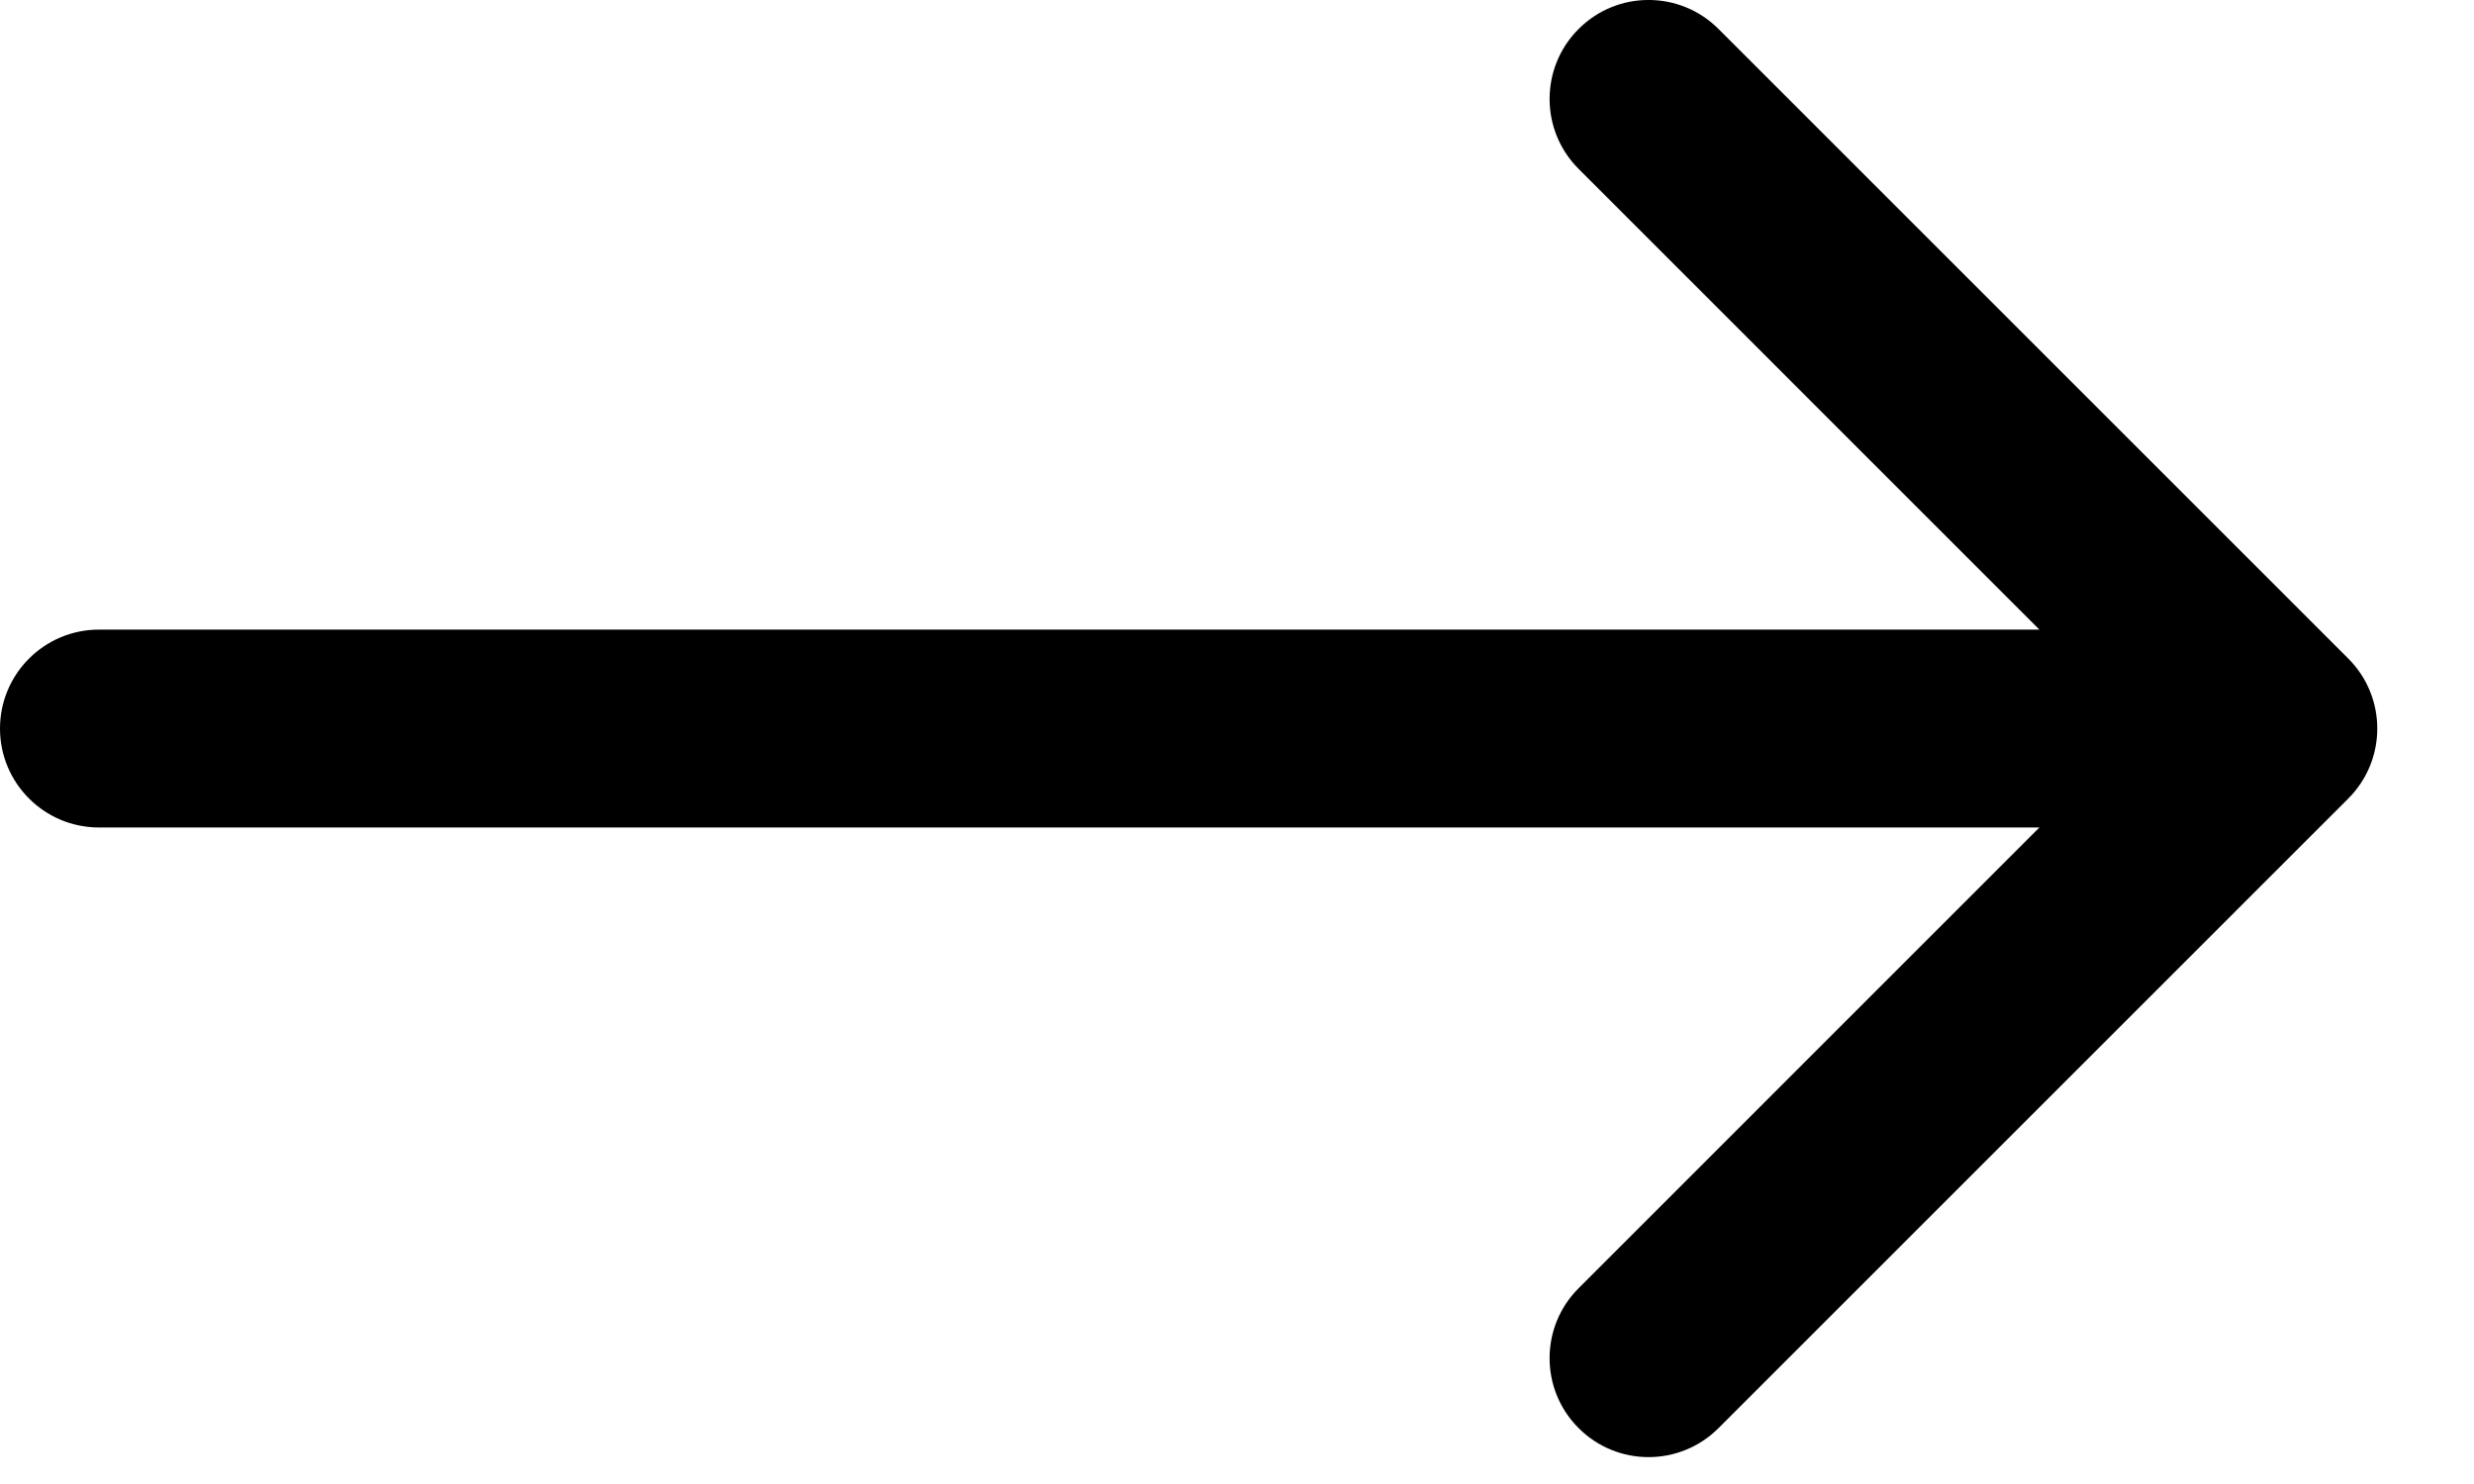
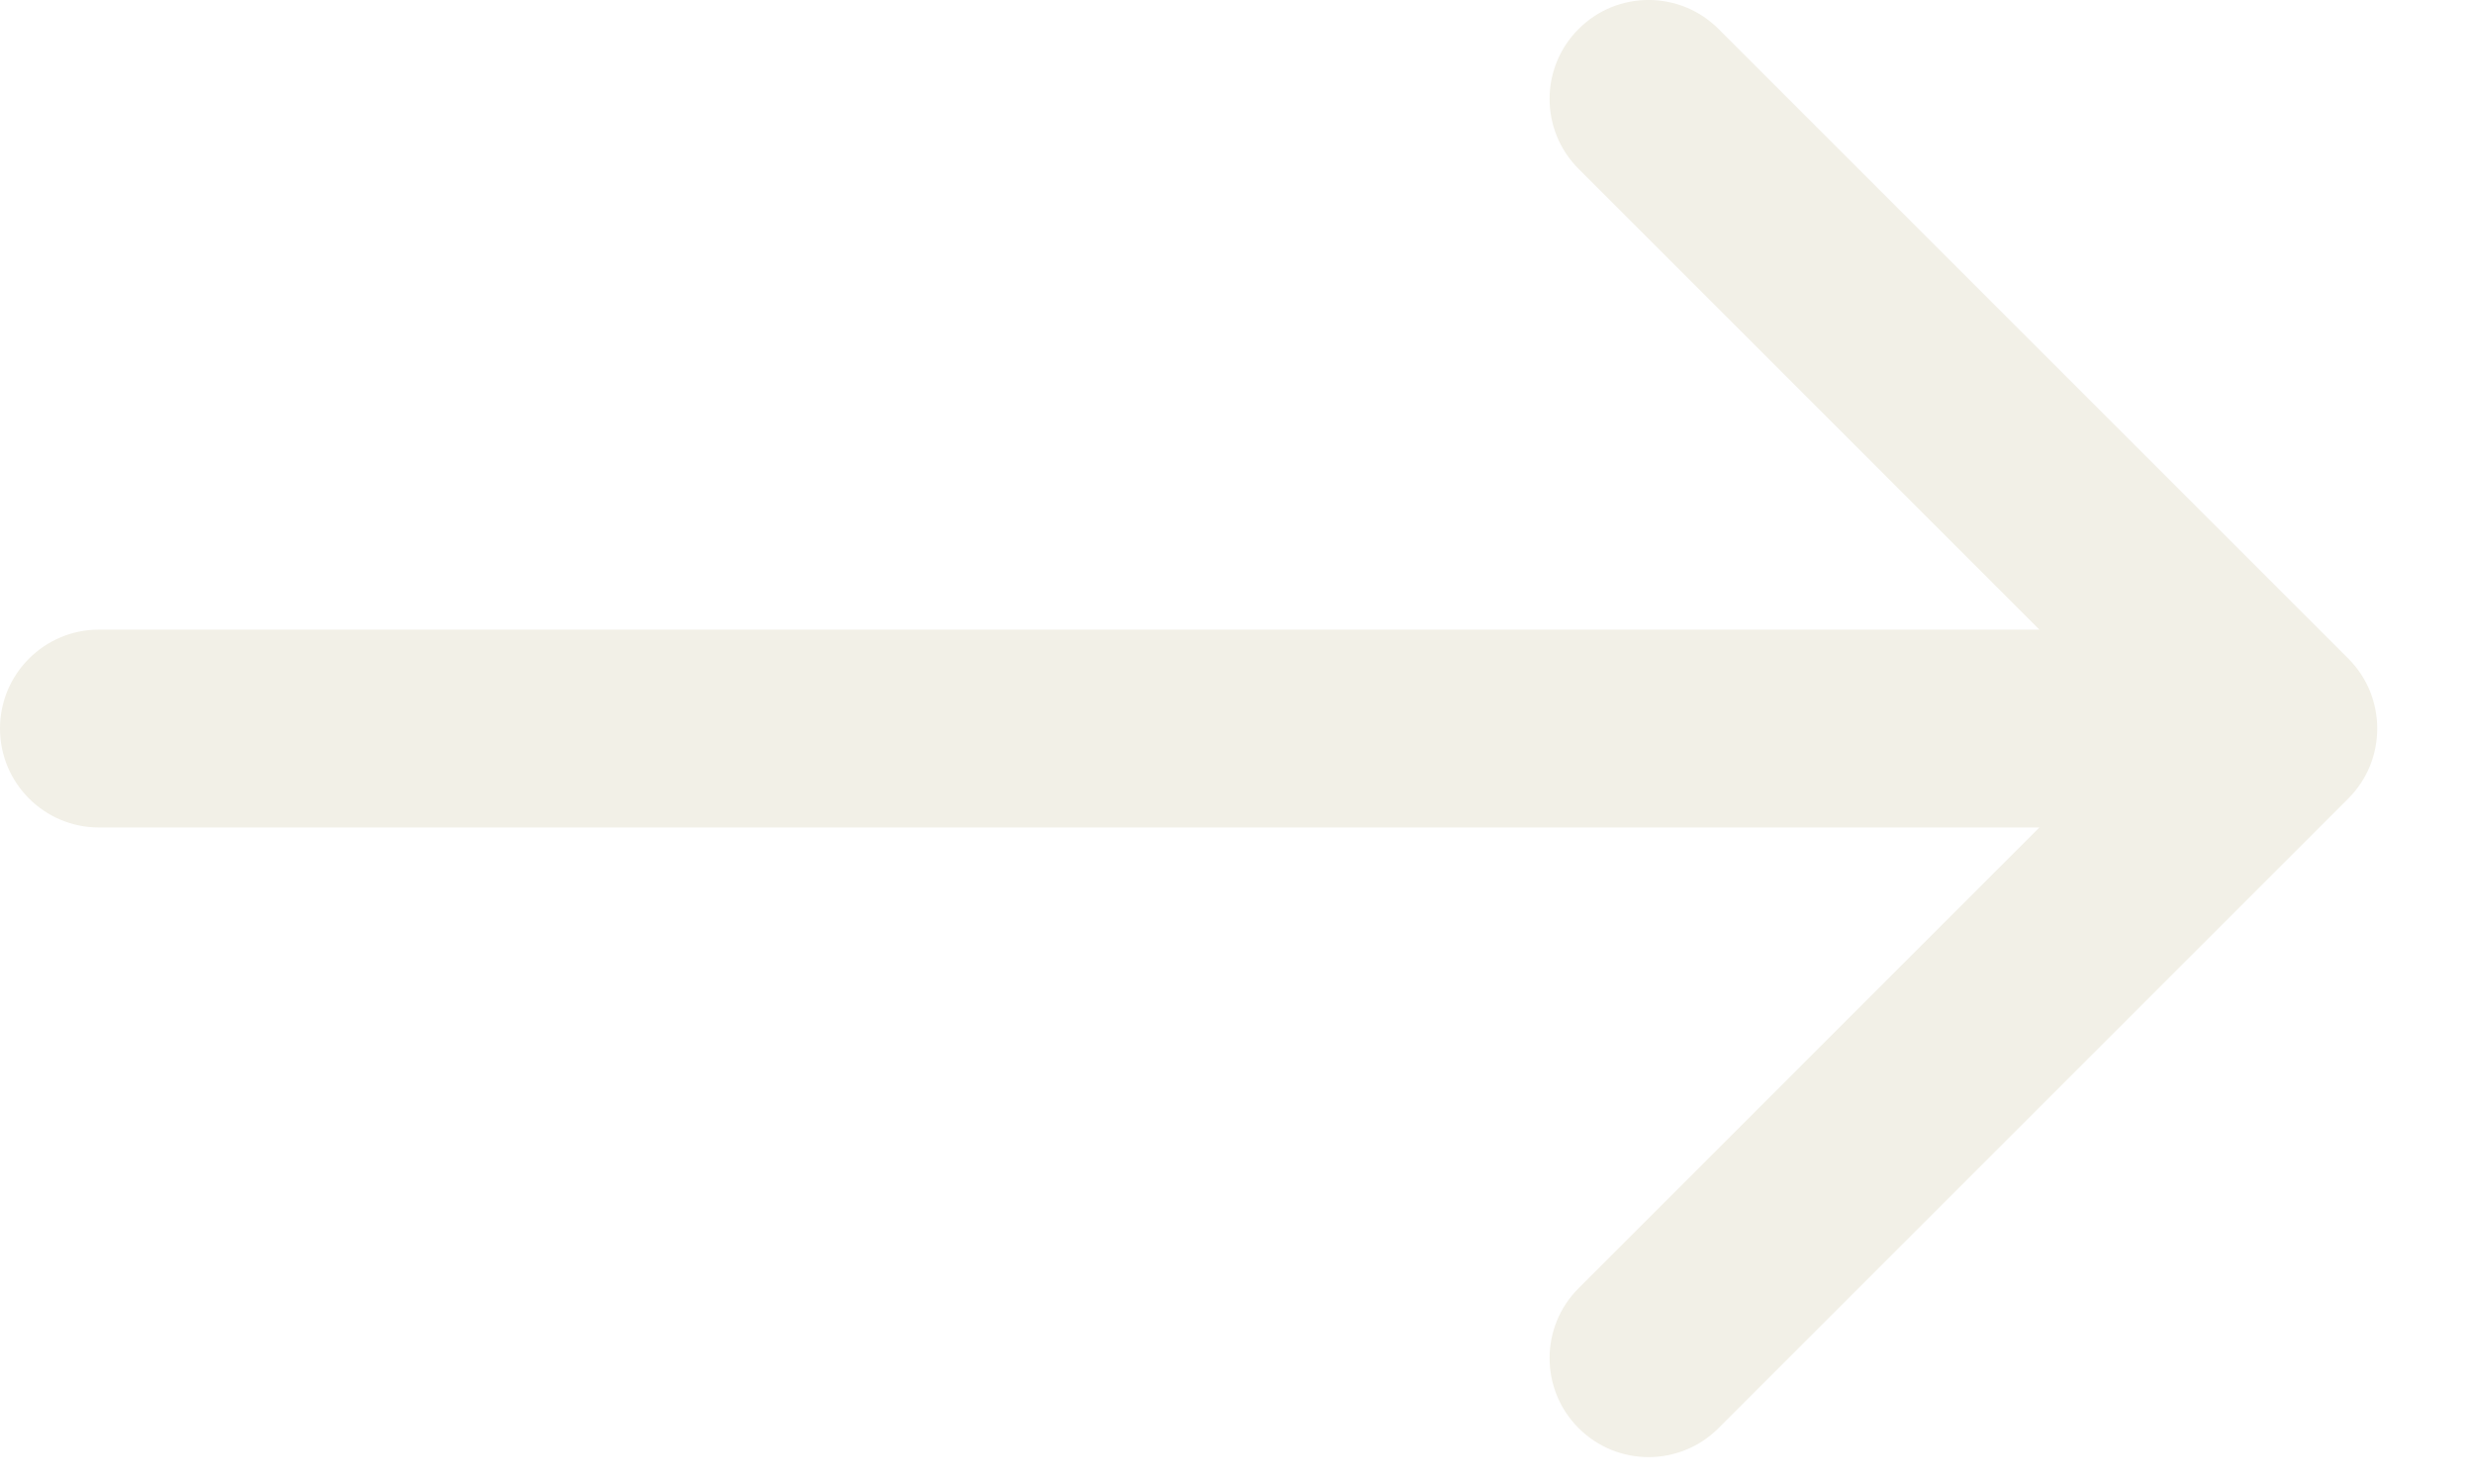
<svg xmlns="http://www.w3.org/2000/svg" width="25" height="15" viewBox="0 0 25 15" fill="none">
-   <path d="M1 6.364C0.448 6.364 0 6.812 0 7.364C0 7.916 0.448 8.364 1 8.364V7.364V6.364ZM23.73 8.071C24.12 7.681 24.12 7.047 23.73 6.657L17.366 0.293C16.975 -0.098 16.342 -0.098 15.952 0.293C15.561 0.683 15.561 1.317 15.952 1.707L21.608 7.364L15.952 13.021C15.561 13.411 15.561 14.045 15.952 14.435C16.342 14.826 16.975 14.826 17.366 14.435L23.73 8.071ZM1 7.364V8.364H23.023V7.364V6.364H1V7.364Z" fill="black" />
+   <rect width="22.023" height="0" transform="translate(1 7.36401)" fill="#F2F0E7" />
+   <path d="M1 6.364C0.448 6.364 0 6.812 0 7.364C0 7.916 0.448 8.364 1 8.364V7.364V6.364ZM23.73 8.071C24.12 7.681 24.12 7.047 23.73 6.657L17.366 0.293C16.975 -0.098 16.342 -0.098 15.952 0.293C15.561 0.683 15.561 1.317 15.952 1.707L21.608 7.364L15.952 13.021C15.561 13.411 15.561 14.045 15.952 14.435C16.342 14.826 16.975 14.826 17.366 14.435L23.73 8.071ZM1 7.364V8.364H23.023V7.364V6.364H1V7.364Z" fill="#F2F0E7" />
</svg>
